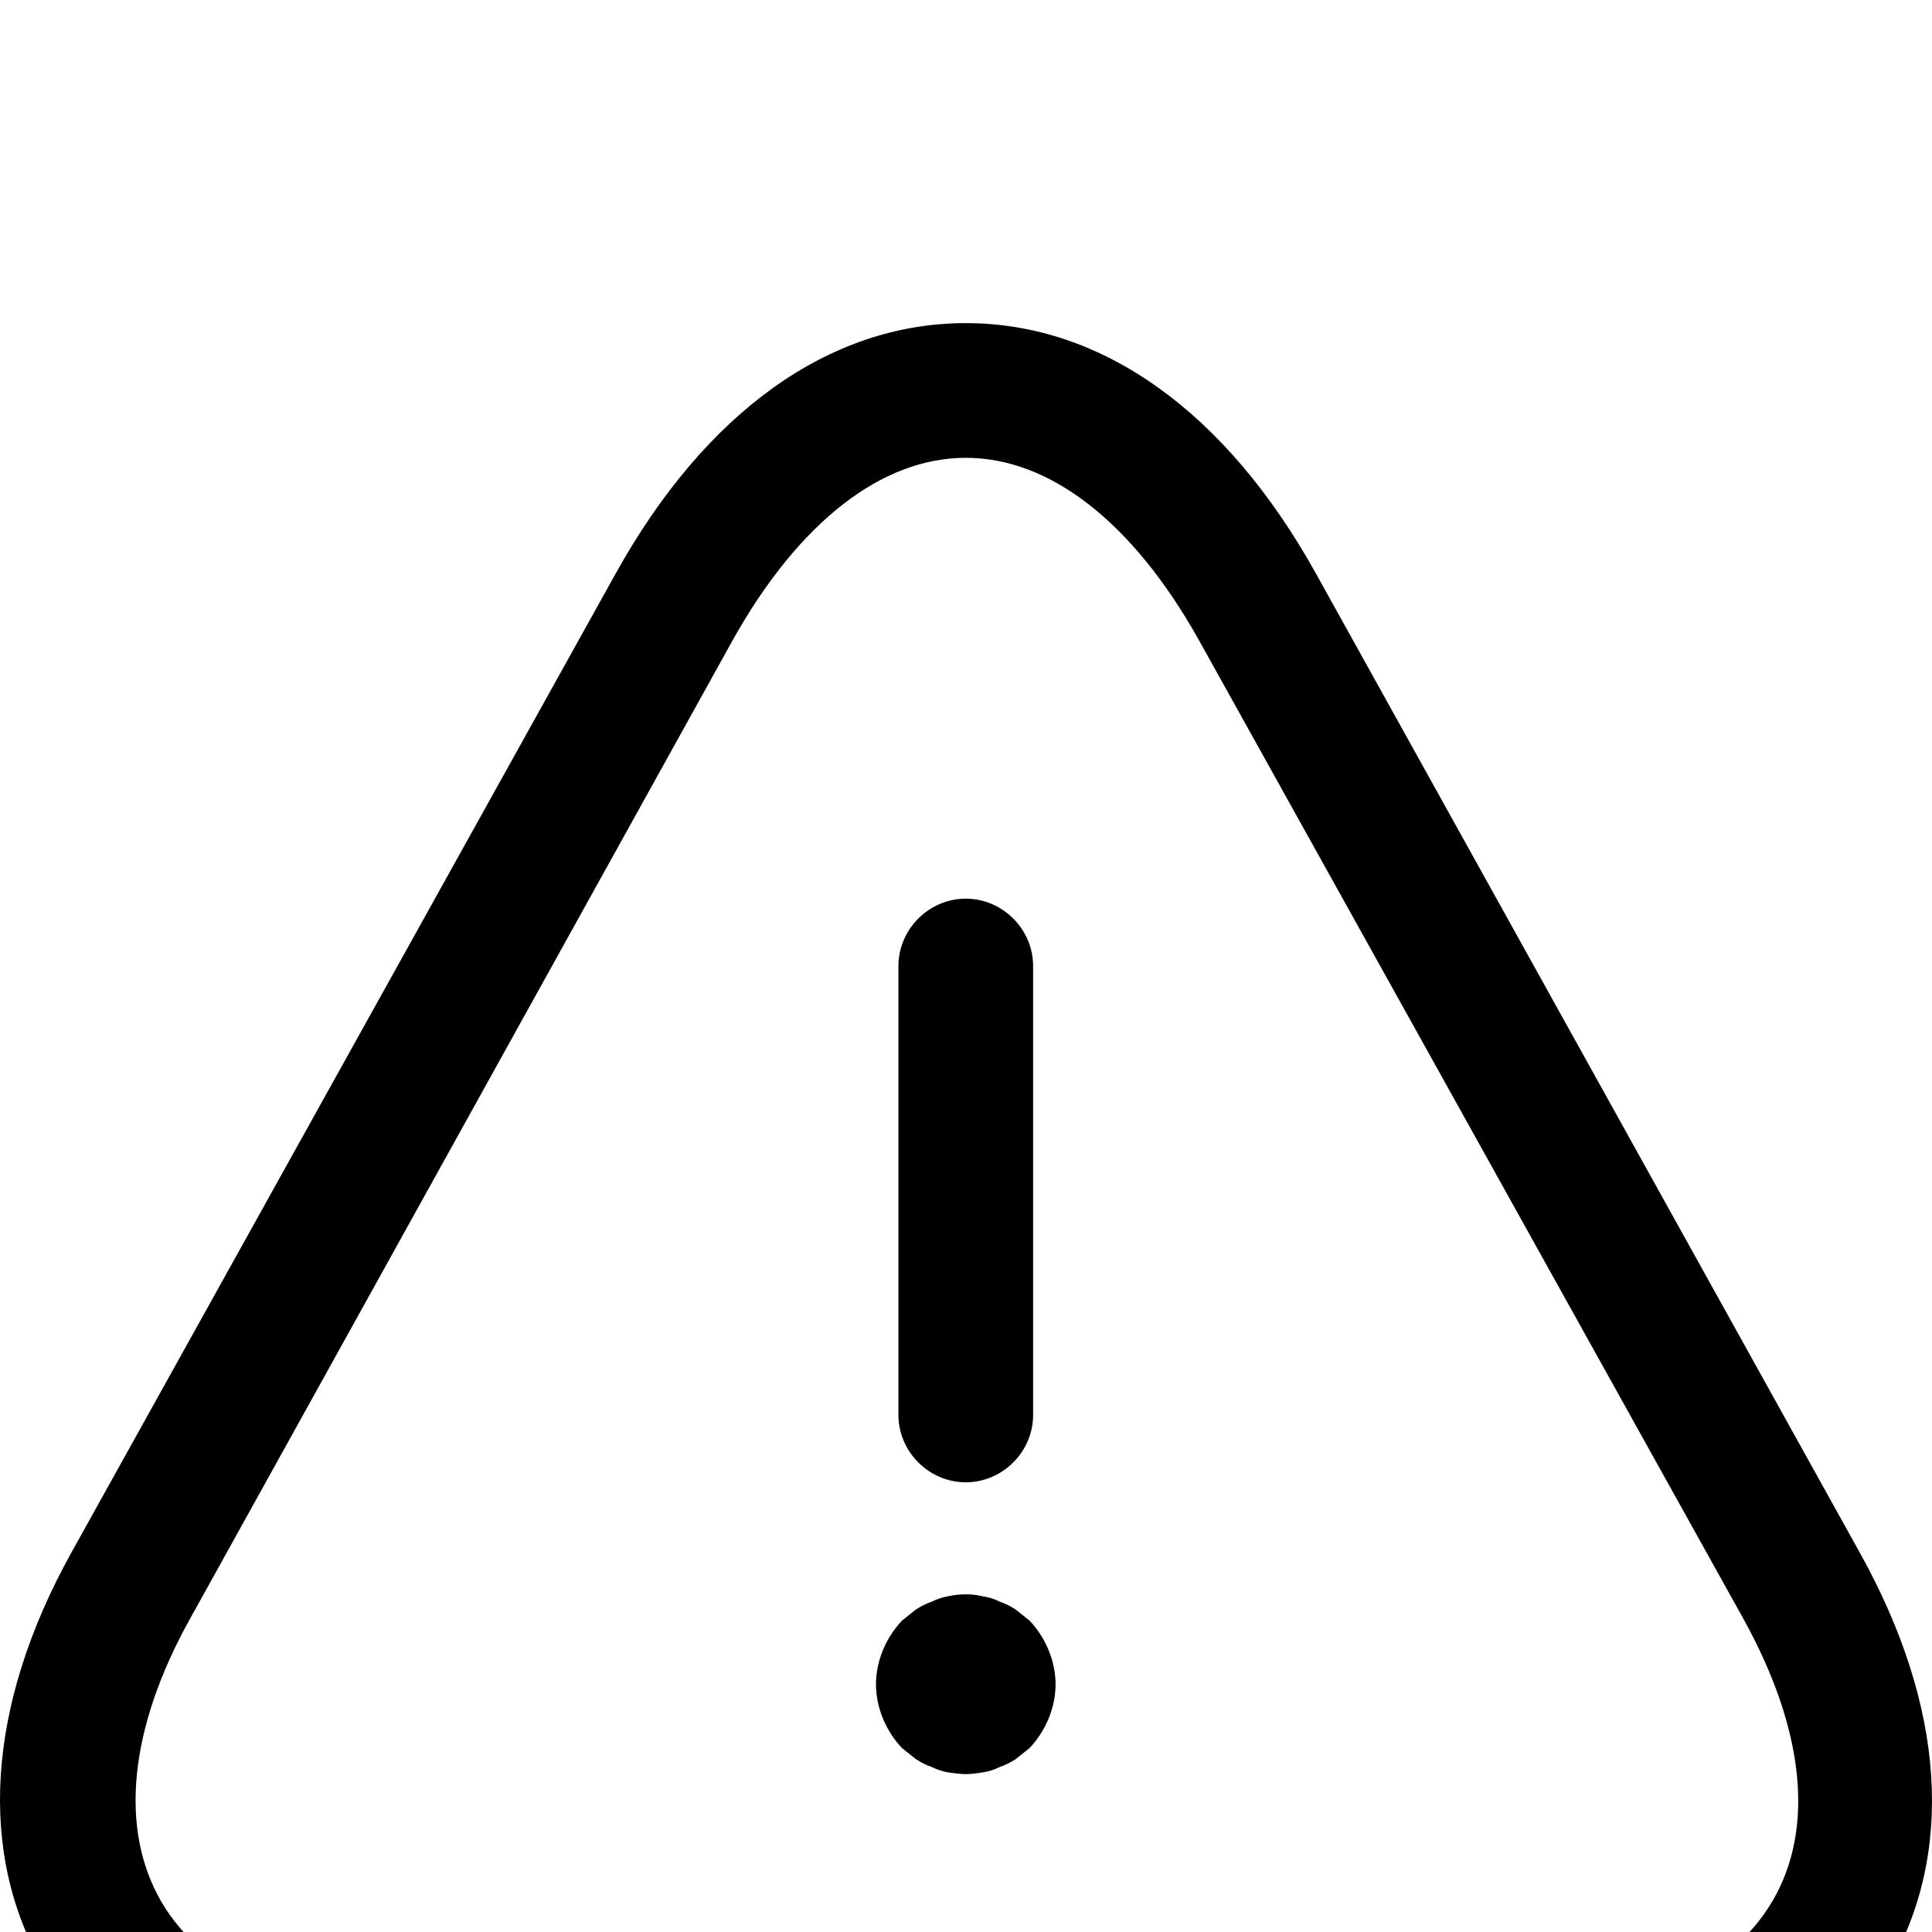
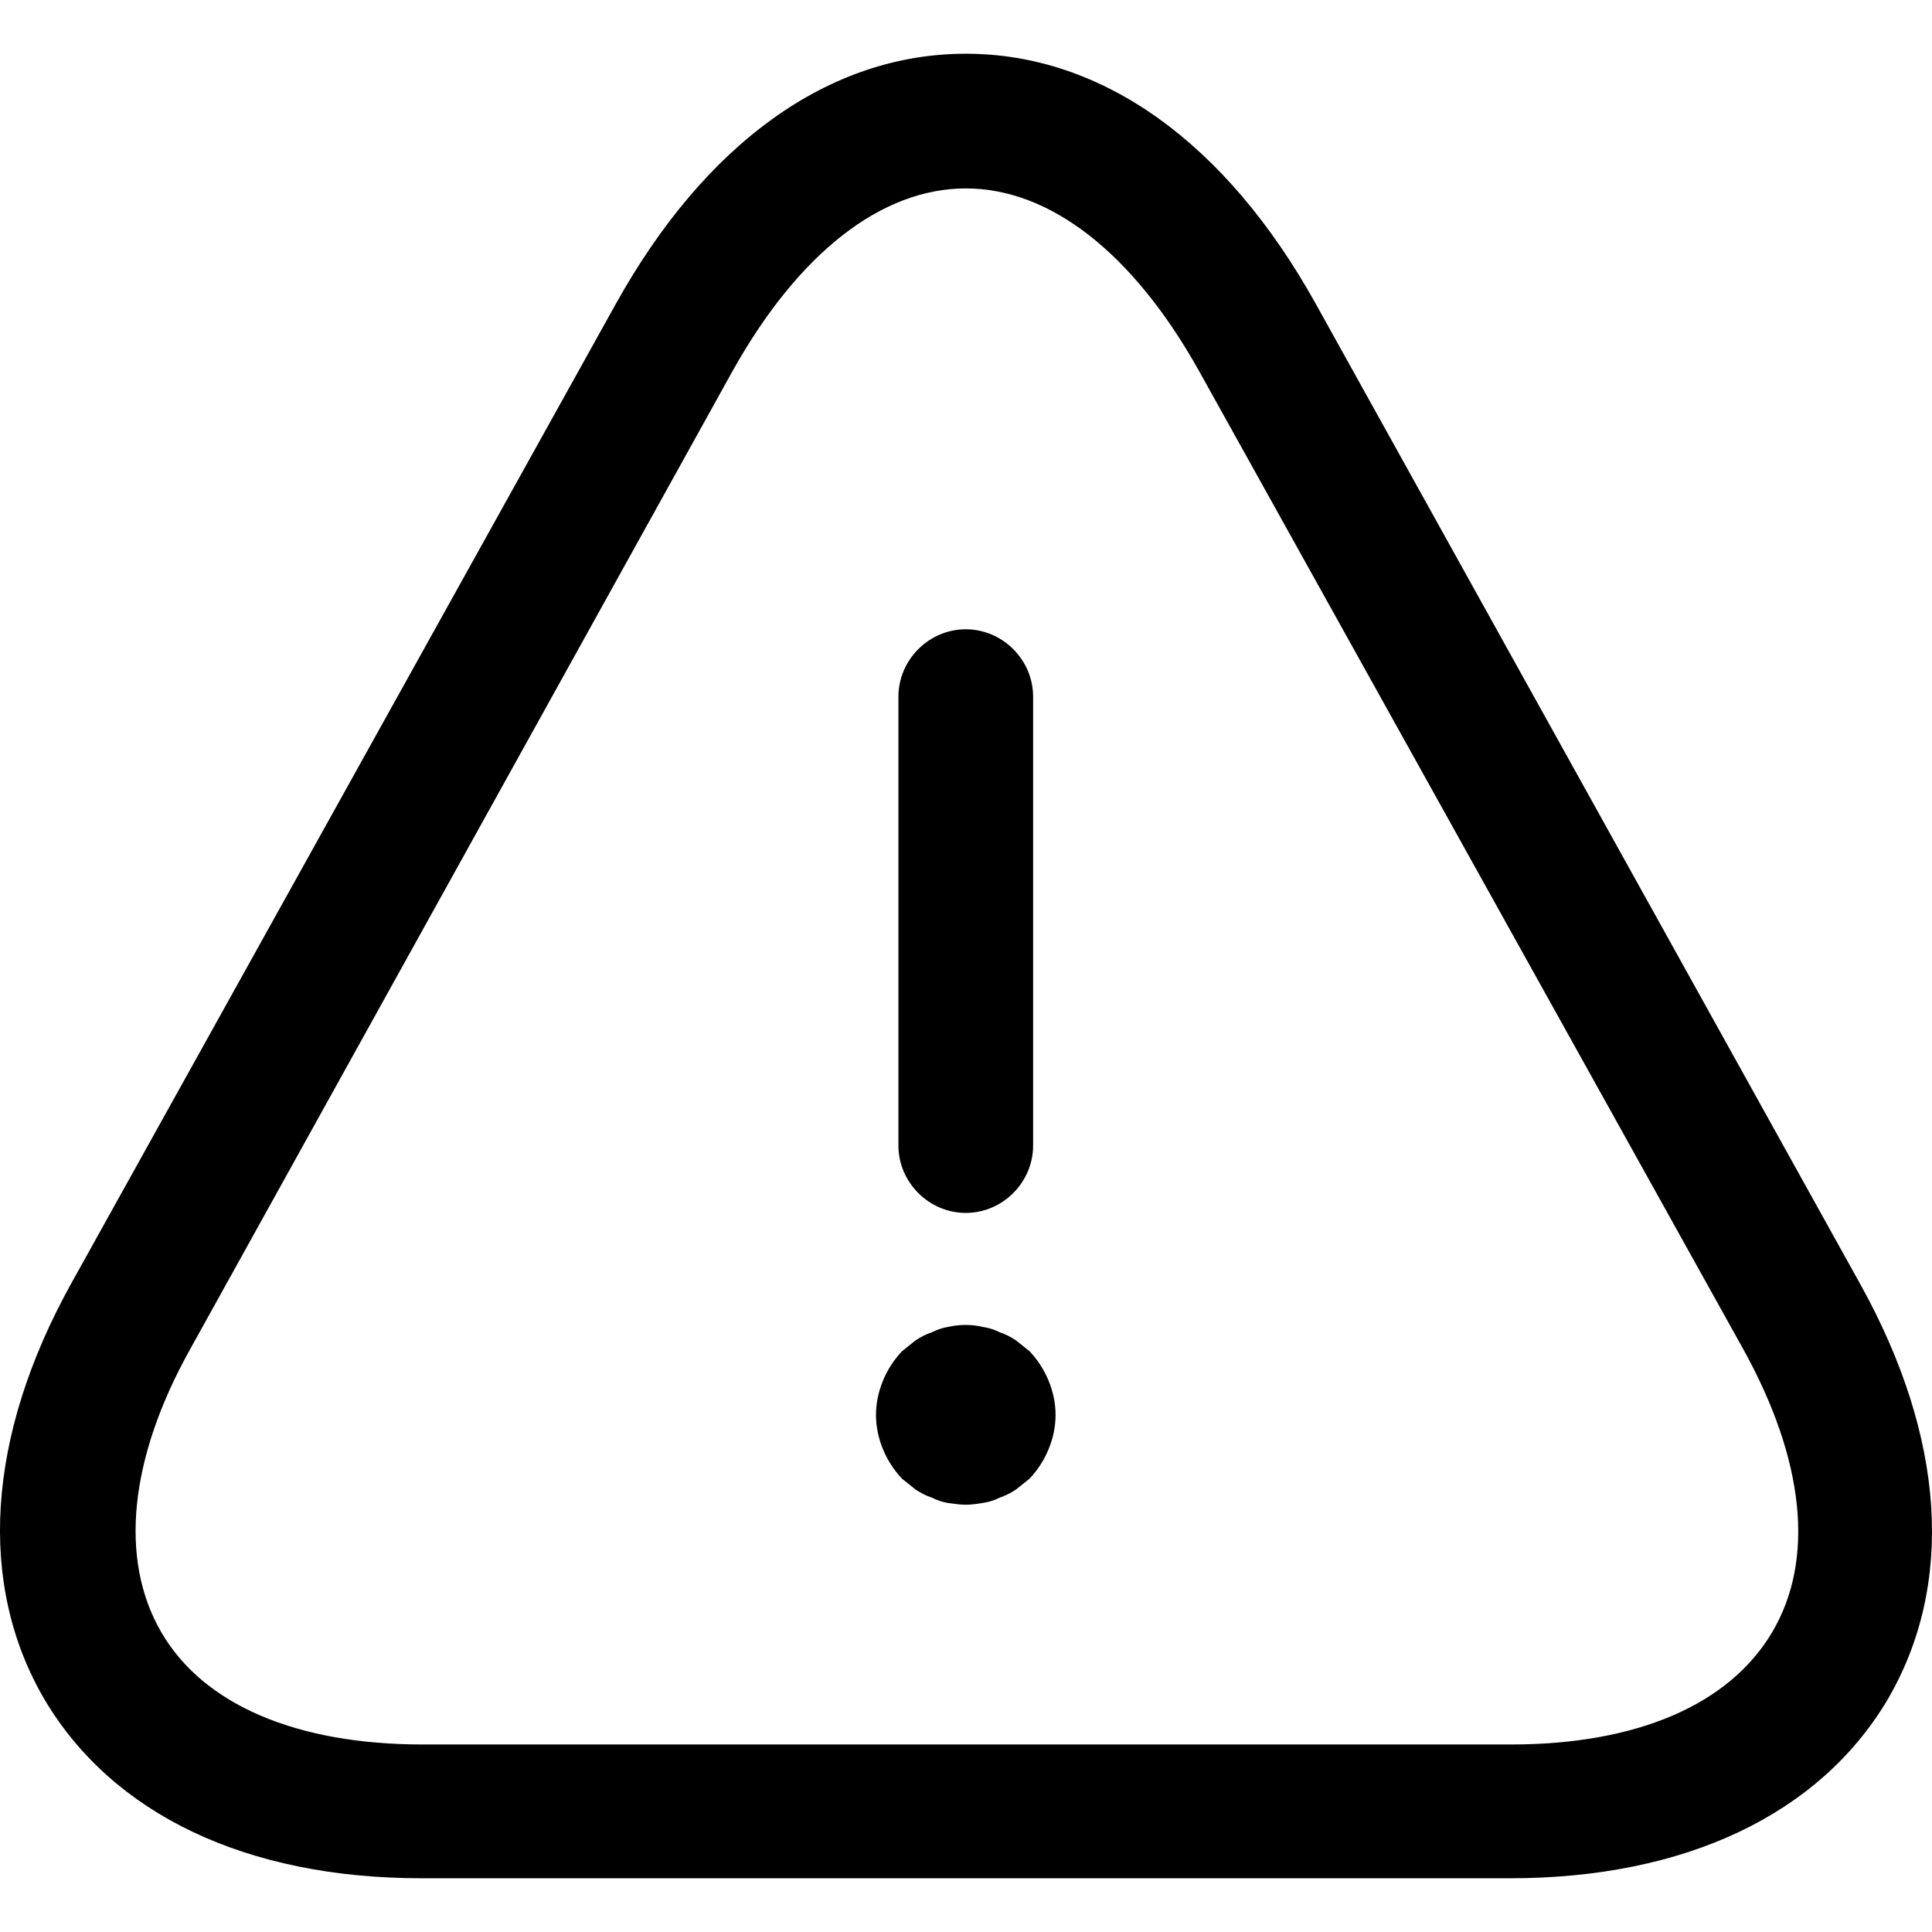
- <svg xmlns="http://www.w3.org/2000/svg" viewBox="53.083 -11.03 918.051 918.051">
+ <svg xmlns="http://www.w3.org/2000/svg" viewBox="53.083 116.979 918.051 918.051">
  <path transform="scale(1,-1) translate(0,-1024)" d="M512 330.667c-17.493 0-32 14.507-32 32v213.333c0 17.493 14.507 32 32 32s32-14.507 32-32v-213.333c0-17.493-14.507-32-32-32zM512 191.996c-2.56 0-5.547 0.427-8.533 0.853-2.56 0.427-5.12 1.28-7.68 2.56-2.56 0.853-5.12 2.133-7.68 3.84-2.133 1.707-4.267 3.413-6.4 5.12-7.68 8.107-12.373 19.2-12.373 30.293s4.693 22.187 12.373 30.293c2.133 1.707 4.267 3.413 6.4 5.12 2.56 1.707 5.12 2.987 7.68 3.84 2.56 1.28 5.12 2.133 7.68 2.56 5.547 1.28 11.52 1.28 16.64 0 2.987-0.427 5.547-1.28 8.107-2.56 2.56-0.853 5.12-2.133 7.68-3.84 2.133-1.707 4.267-3.413 6.4-5.12 7.68-8.107 12.373-19.2 12.373-30.293s-4.693-22.187-12.373-30.293c-2.133-1.707-4.267-3.413-6.4-5.12-2.56-1.707-5.12-2.987-7.68-3.84-2.56-1.28-5.12-2.133-8.107-2.56-2.56-0.427-5.547-0.853-8.107-0.853zM770.581 14.502h-517.122c-83.2 0-146.773 30.293-179.2 84.907-32 54.613-27.733 125.013 12.8 197.973l258.56 465.067c42.667 76.8 101.548 119.040 166.402 119.040s123.733-42.24 166.4-119.040l258.56-465.494c40.533-72.96 45.227-142.933 12.8-197.973-32.427-54.187-96-84.48-179.2-84.48zM512.021 817.489c-40.107 0-79.36-30.72-110.508-86.187l-258.133-465.494c-29.013-52.053-33.707-99.84-13.653-134.4s64.427-53.333 124.16-53.333h517.122c59.733 0 103.68 18.773 124.16 53.333s15.36 81.92-13.653 134.4l-258.987 465.494c-31.147 55.467-70.4 86.187-110.507 86.187z" />
</svg>
